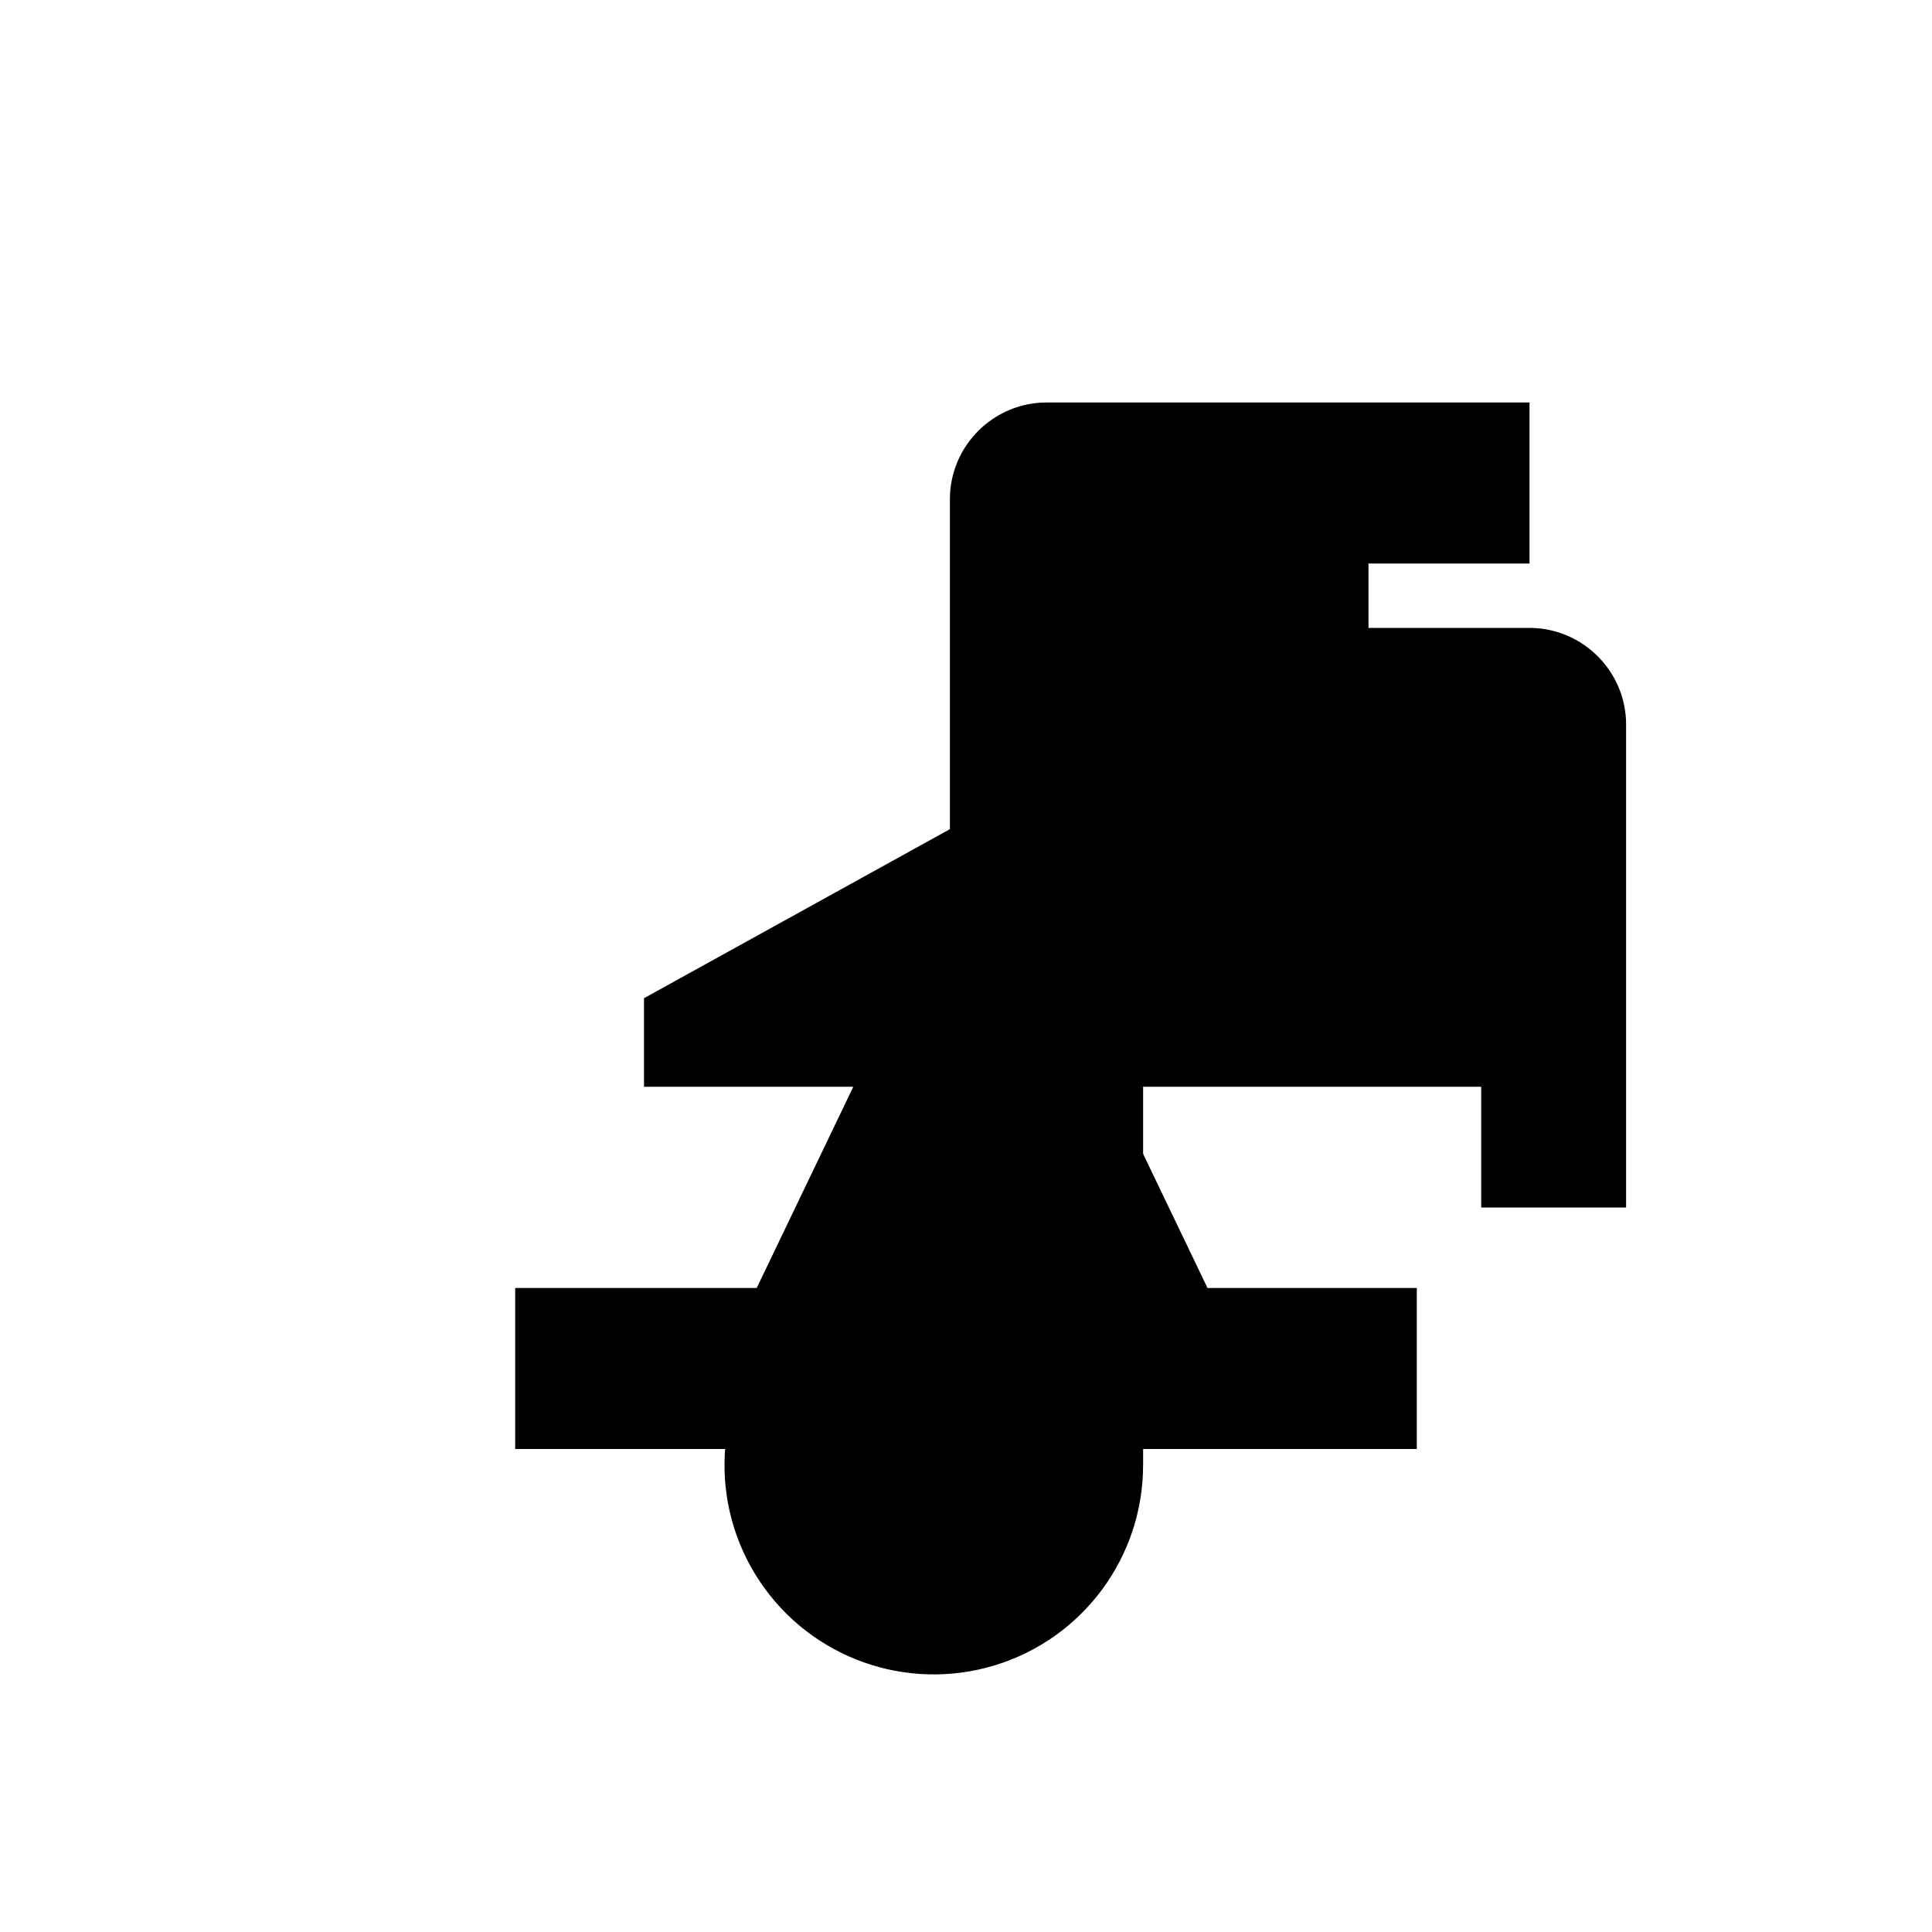
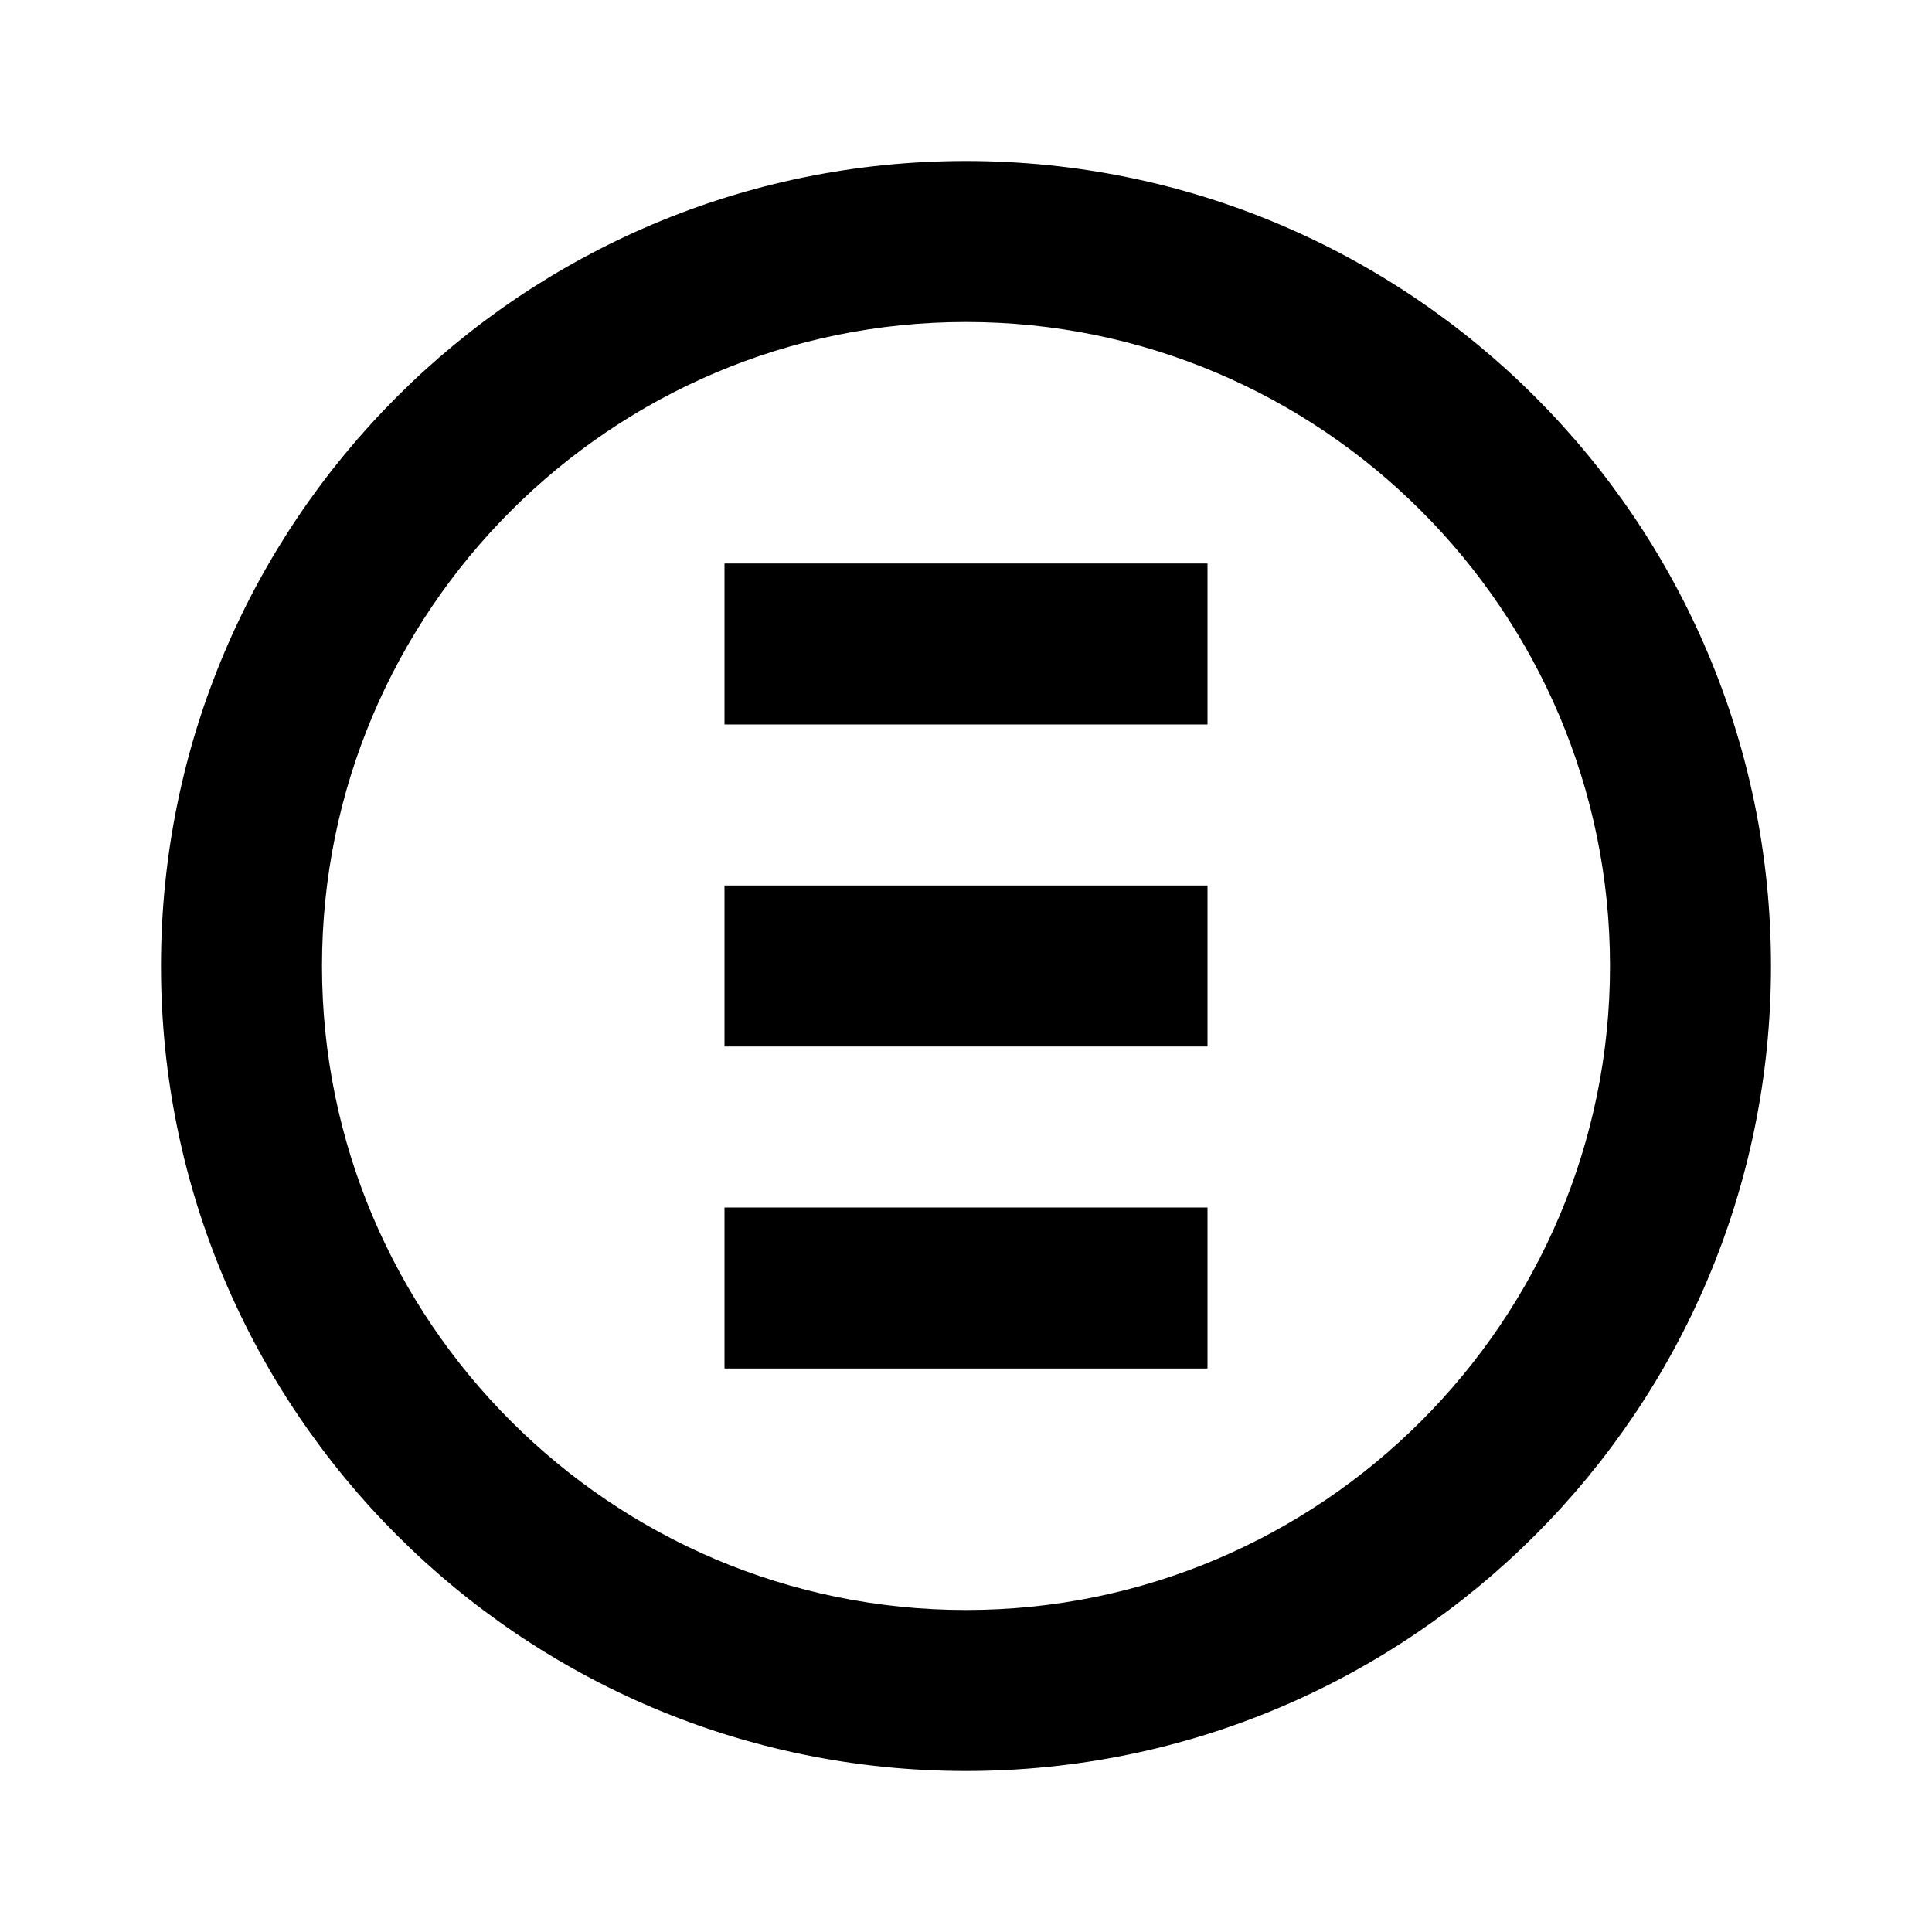
<svg xmlns="http://www.w3.org/2000/svg" viewBox="0 0 24 24" role="img">
  <g fill="currentColor">
-     <path d="M4 13.5h6.6l-1.2 2.5H6.4V18h11.2v-2h-2.6l-1.2-2.5H20V10.8l-3-2V7h2V5h-6c-.66 0-1.2.54-1.2 1.2v4.1L8 12.4v1.1Z" />
-     <path d="M12.6 15.8a2.6 2.6 0 1 0 1.6 2.4V10h4.2v5h1.8V9c0-.66-.54-1.2-1.2-1.2H14c-.66 0-1.2.54-1.2 1.2v6.8c-.07-.03-.14-.05-.2-.05Z" />
+     <path d="M12 2C6.48 2 2 6.48 2 12s4.48 10 10 10 10-4.48 10-10S17.52 2 12 2zm0 18c-4.41 0-8-3.59-8-8s3.59-8 8-8 8 3.59 8 8-3.59 8-8 8z" />
+     <path d="M9 11h6v2H9zm0-4h6v2H9zm0 8h6v2H9z" />
  </g>
</svg>
